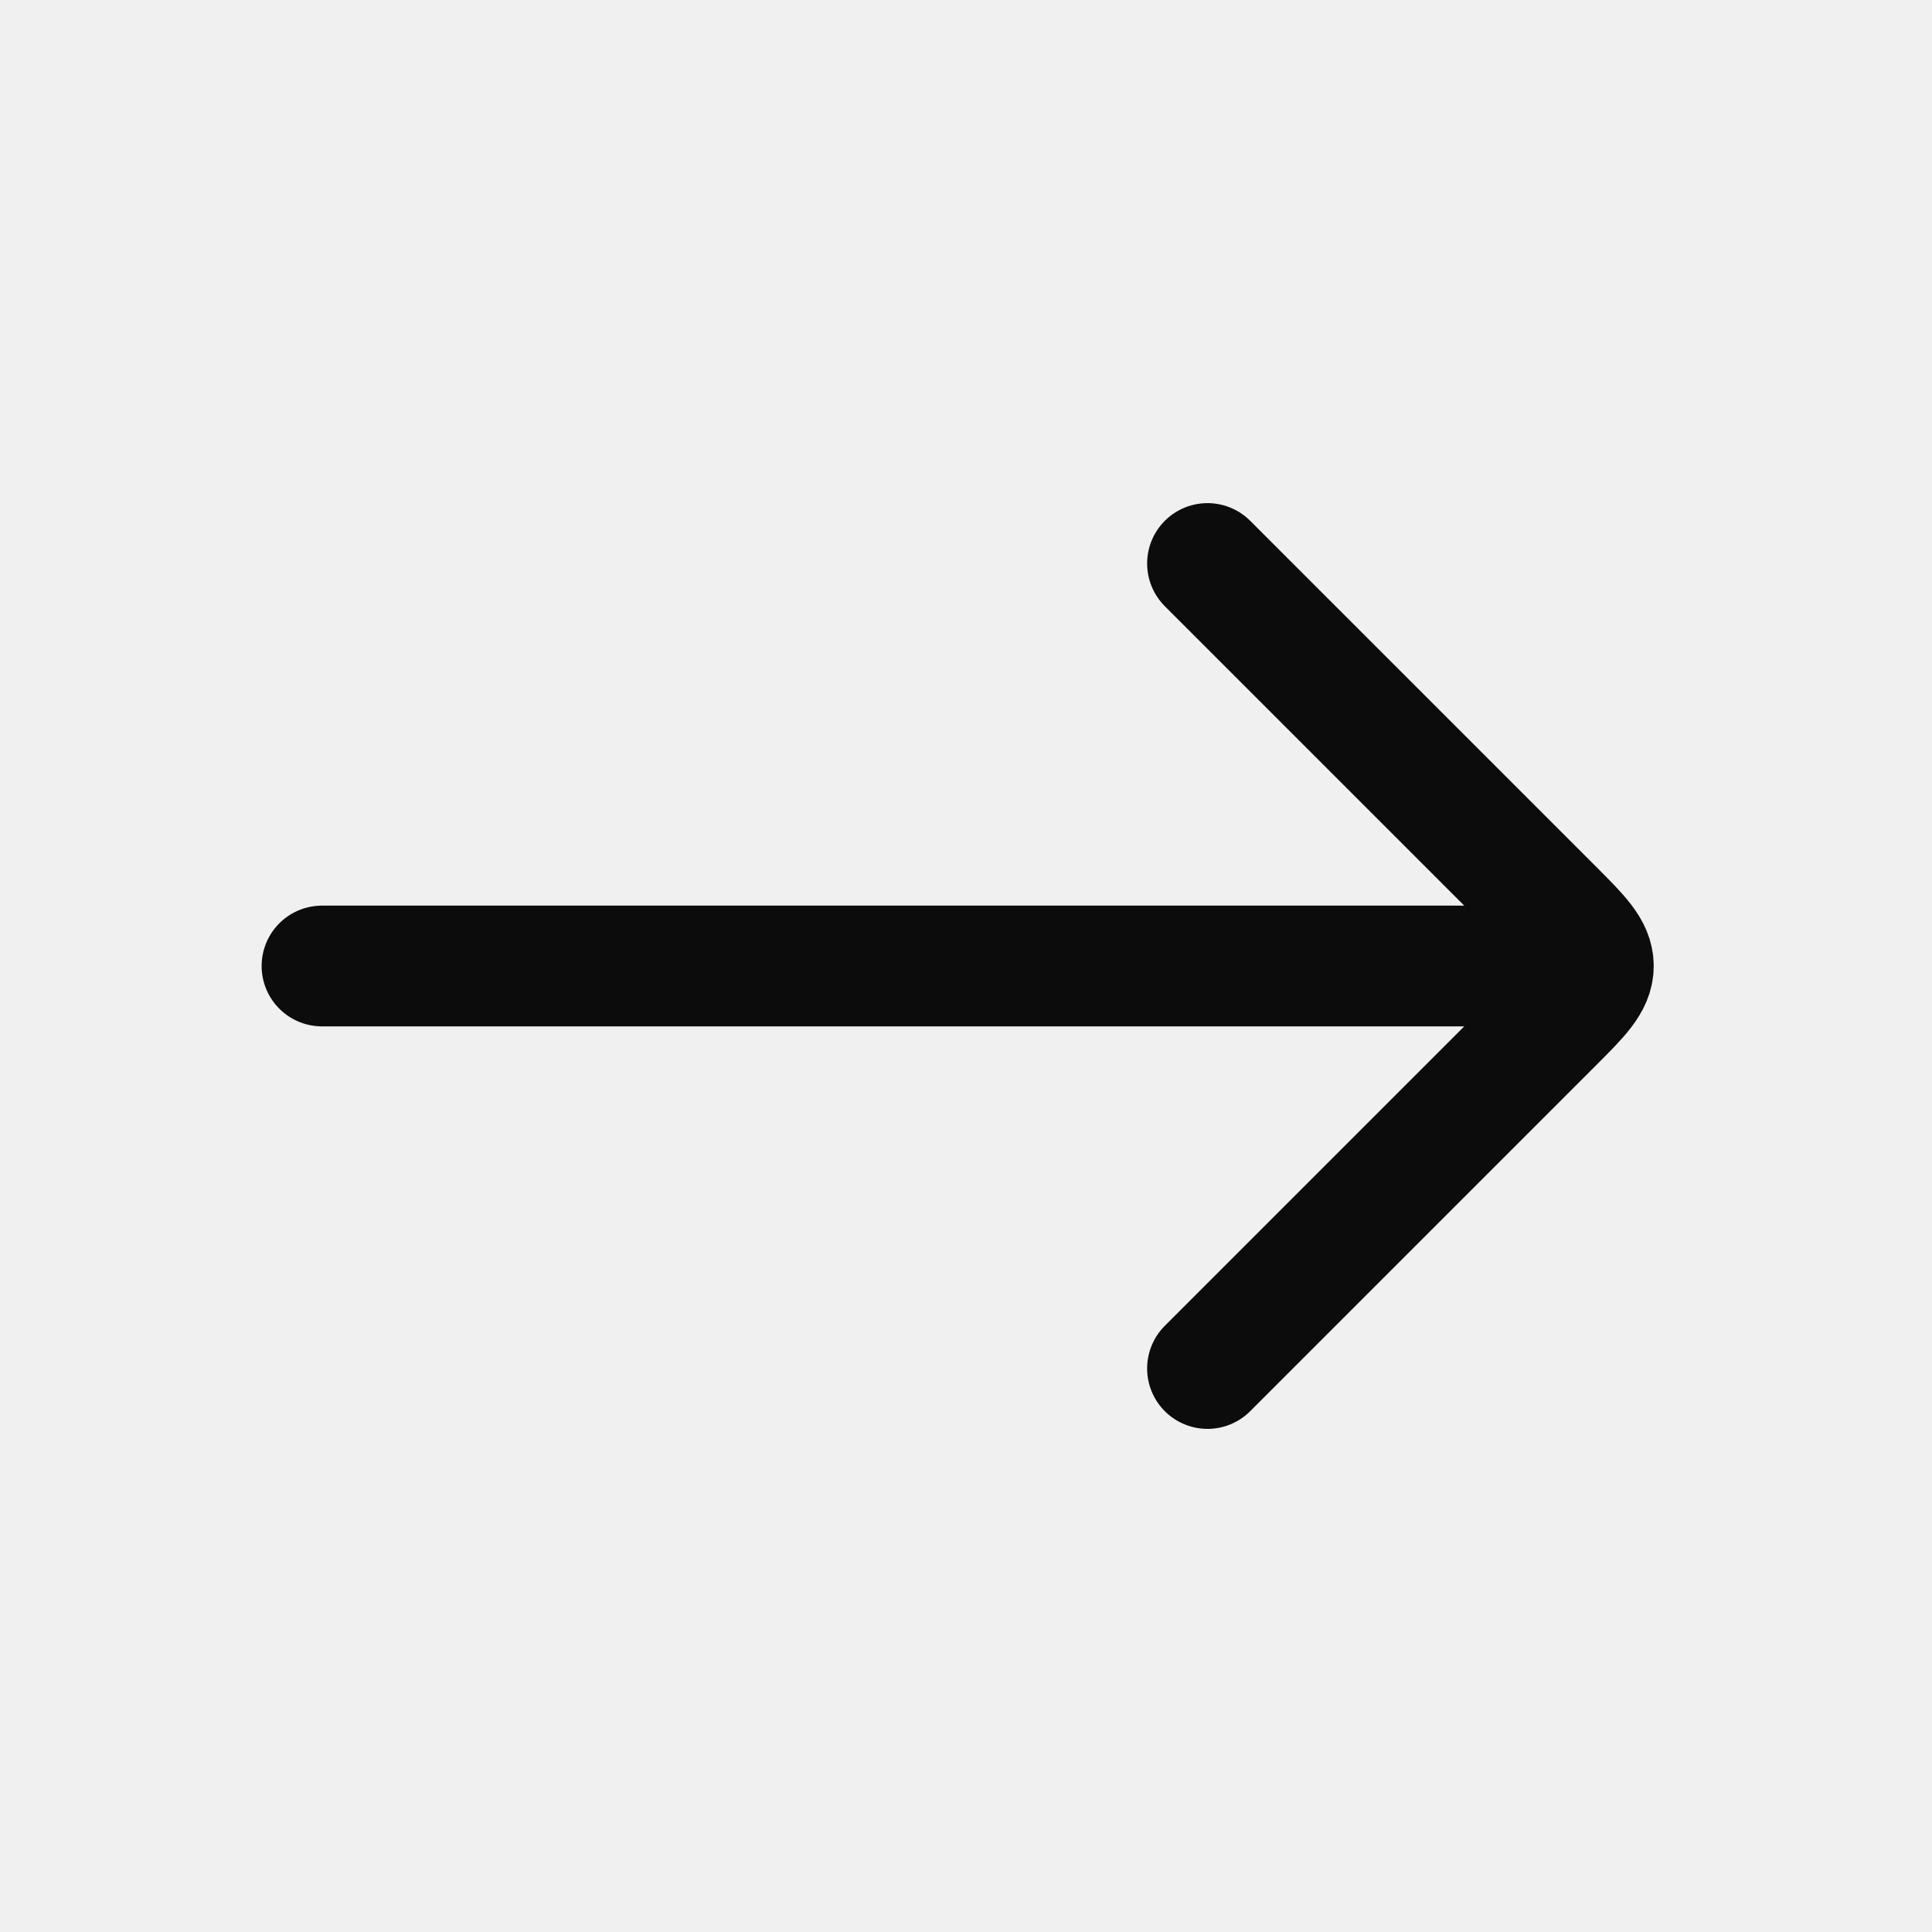
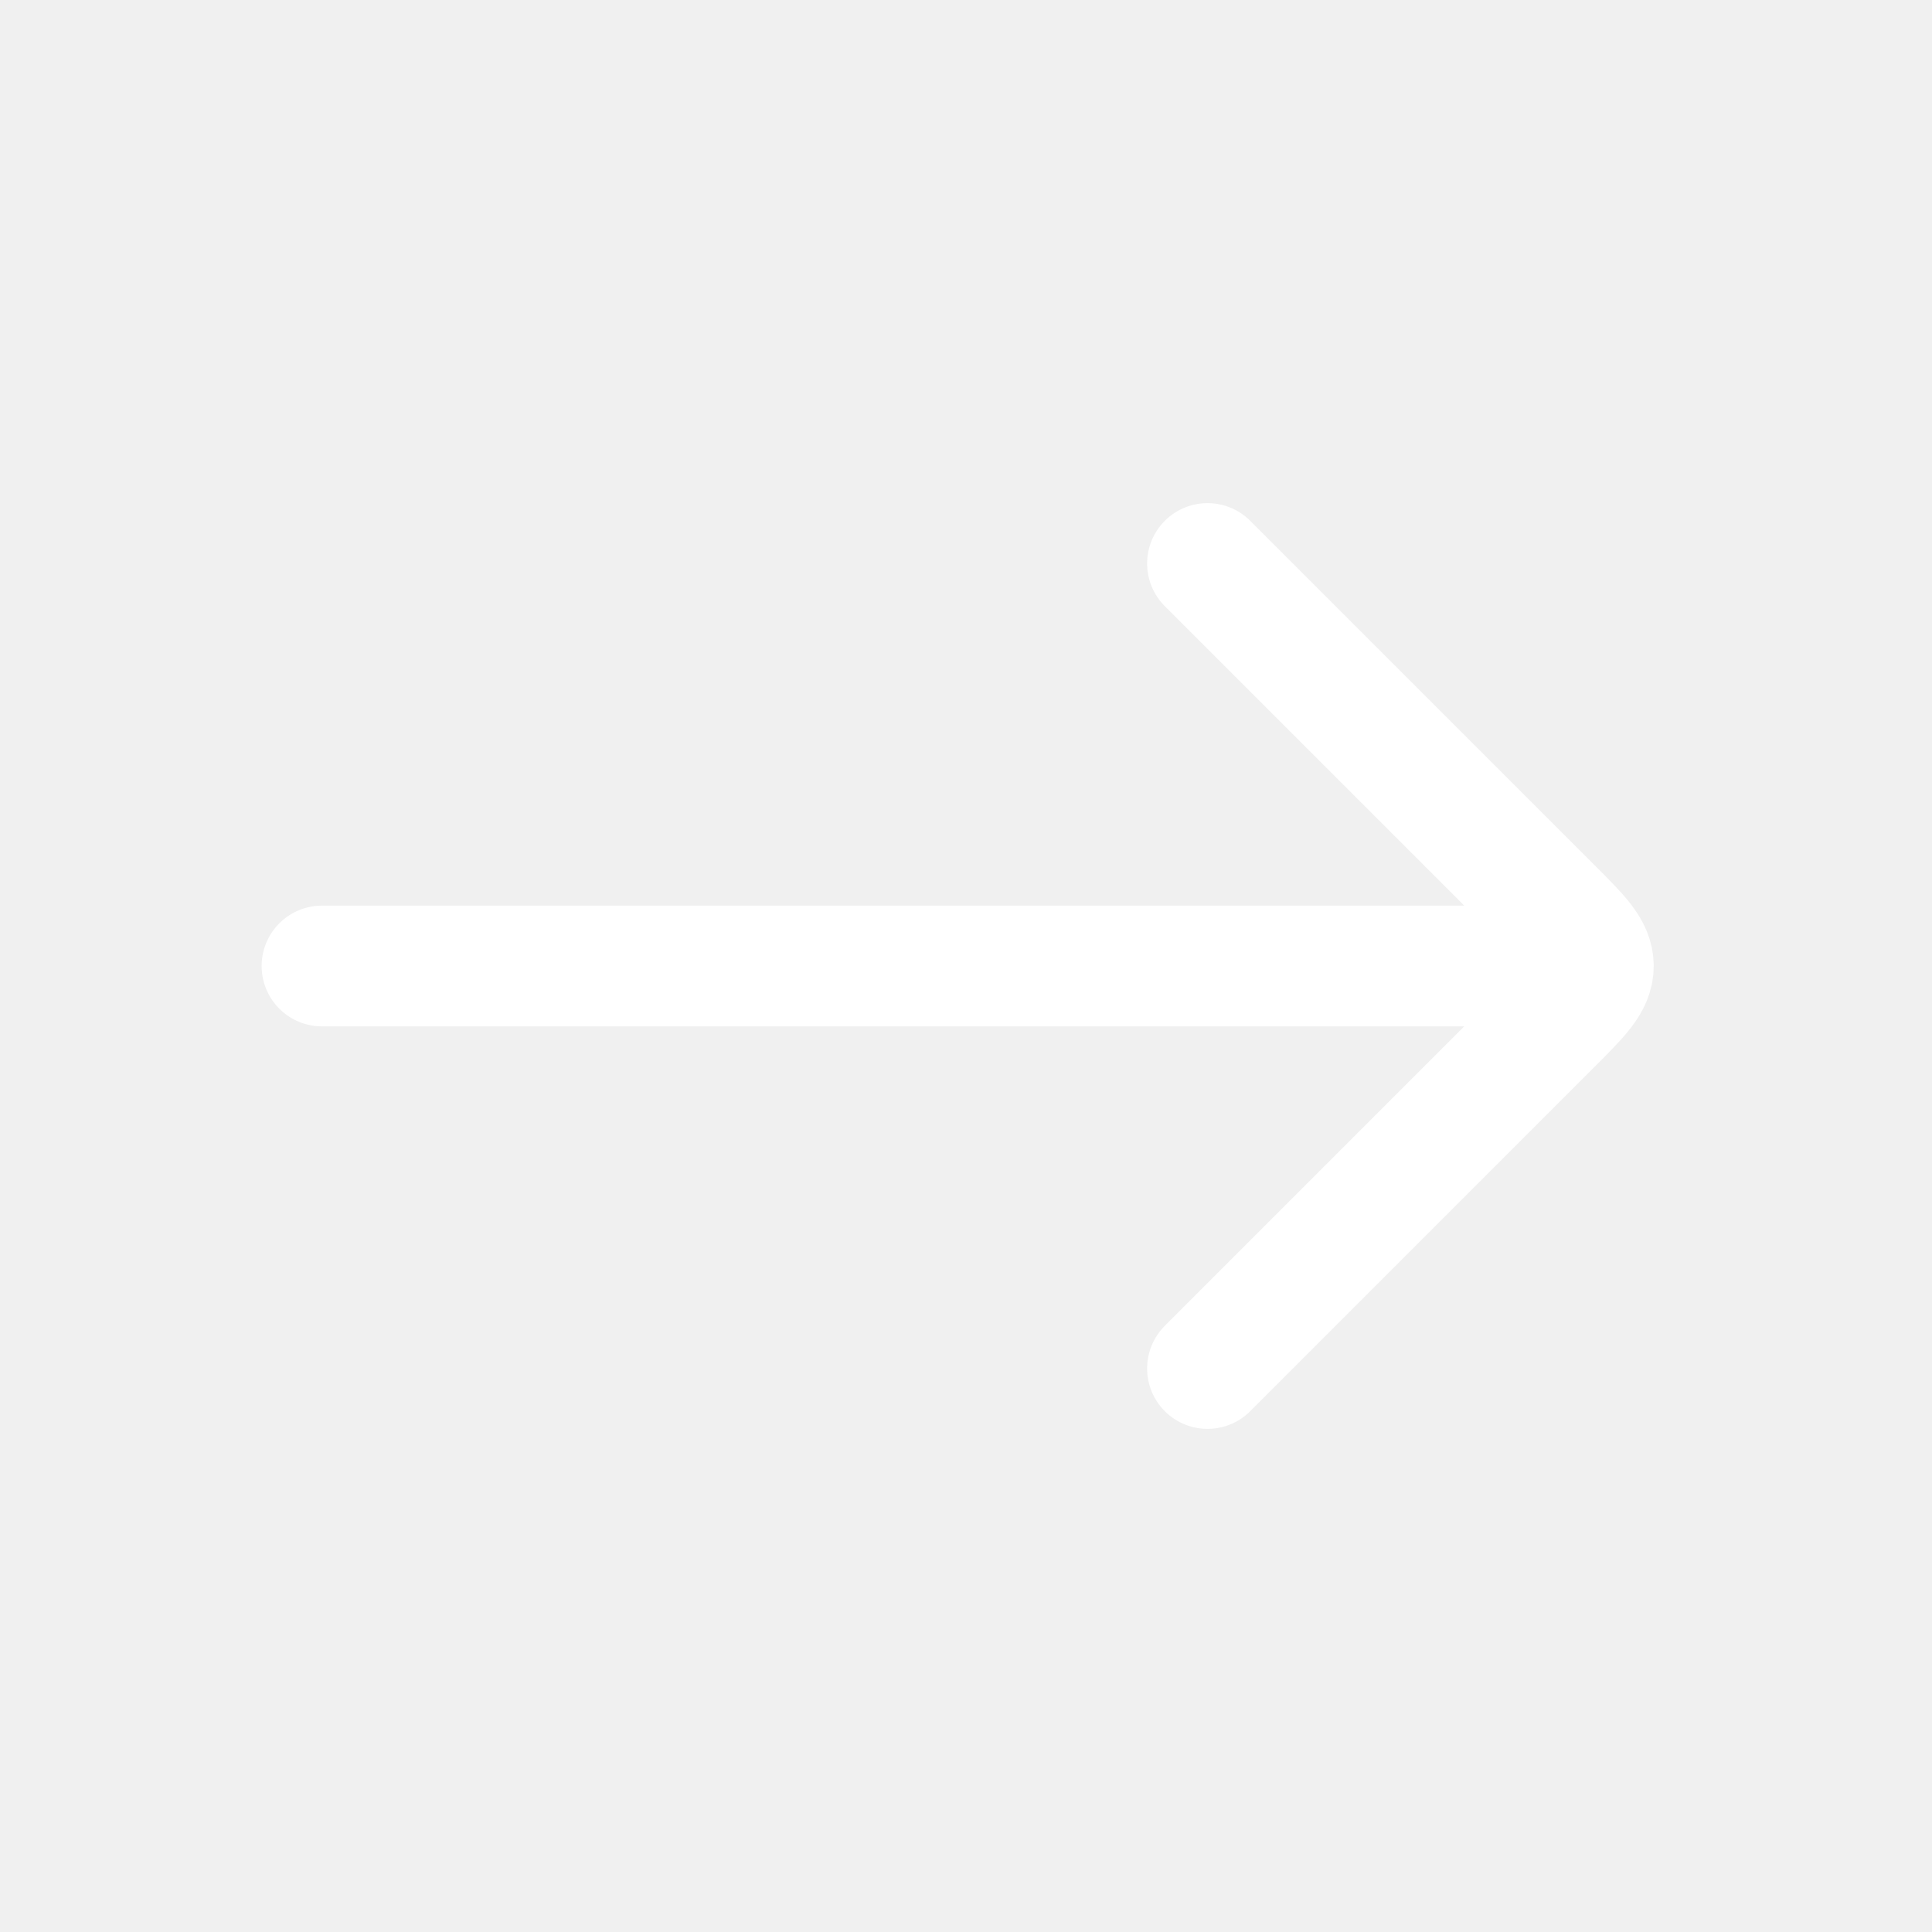
<svg xmlns="http://www.w3.org/2000/svg" width="24" height="24" viewBox="0 0 24 24" fill="none">
  <g id="arrow-left-02-sharp 1">
-     <path id="Vector" d="M19 12L4 12" stroke="#0C0C0C" stroke-width="1.5" stroke-linecap="round" stroke-linejoin="round" />
-     <path id="Vector_2" d="M15 17L19.293 12.707C19.626 12.374 19.793 12.207 19.793 12C19.793 11.793 19.626 11.626 19.293 11.293L15 7" stroke="#0C0C0C" stroke-width="1.5" stroke-linecap="round" stroke-linejoin="round" />
+     <path id="Vector" d="M19 12L4 12" stroke="white" stroke-width="1.5" stroke-linecap="round" stroke-linejoin="round" />
+     <path id="Vector_2" d="M15 17L19.293 12.707C19.626 12.374 19.793 12.207 19.793 12C19.793 11.793 19.626 11.626 19.293 11.293L15 7" stroke="white" stroke-width="1.5" stroke-linecap="round" stroke-linejoin="round" />
  </g>
</svg>
